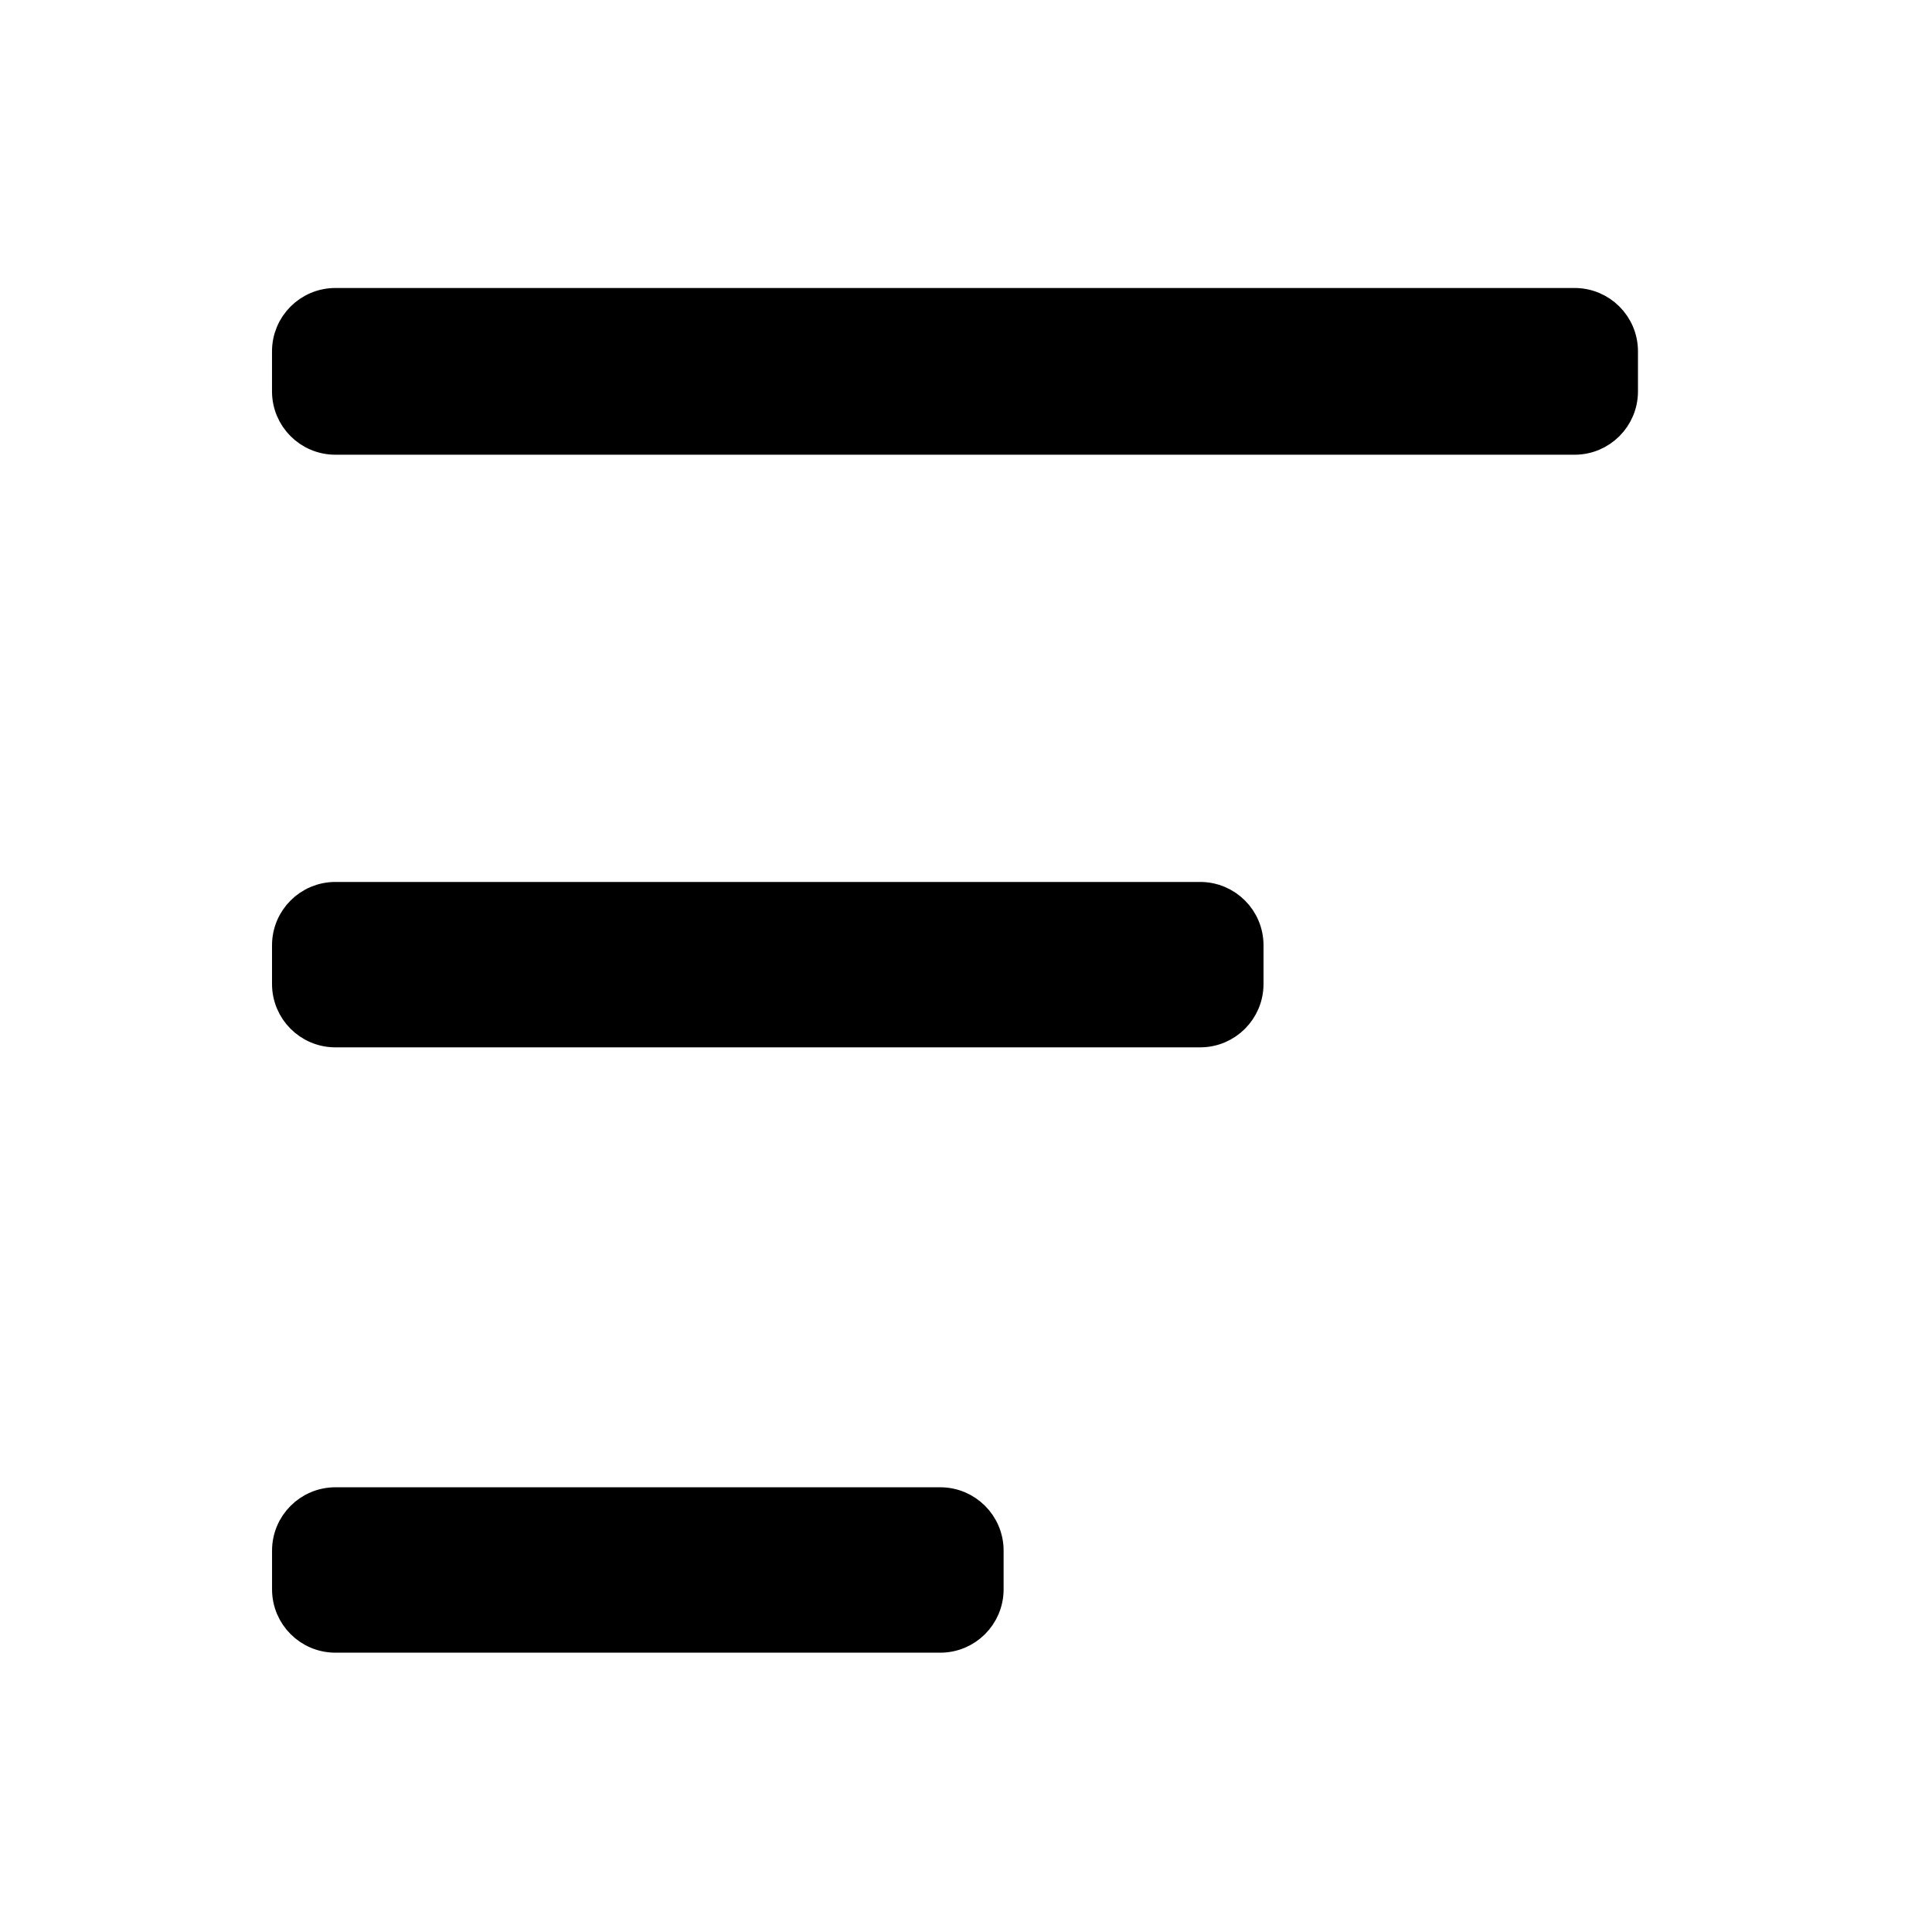
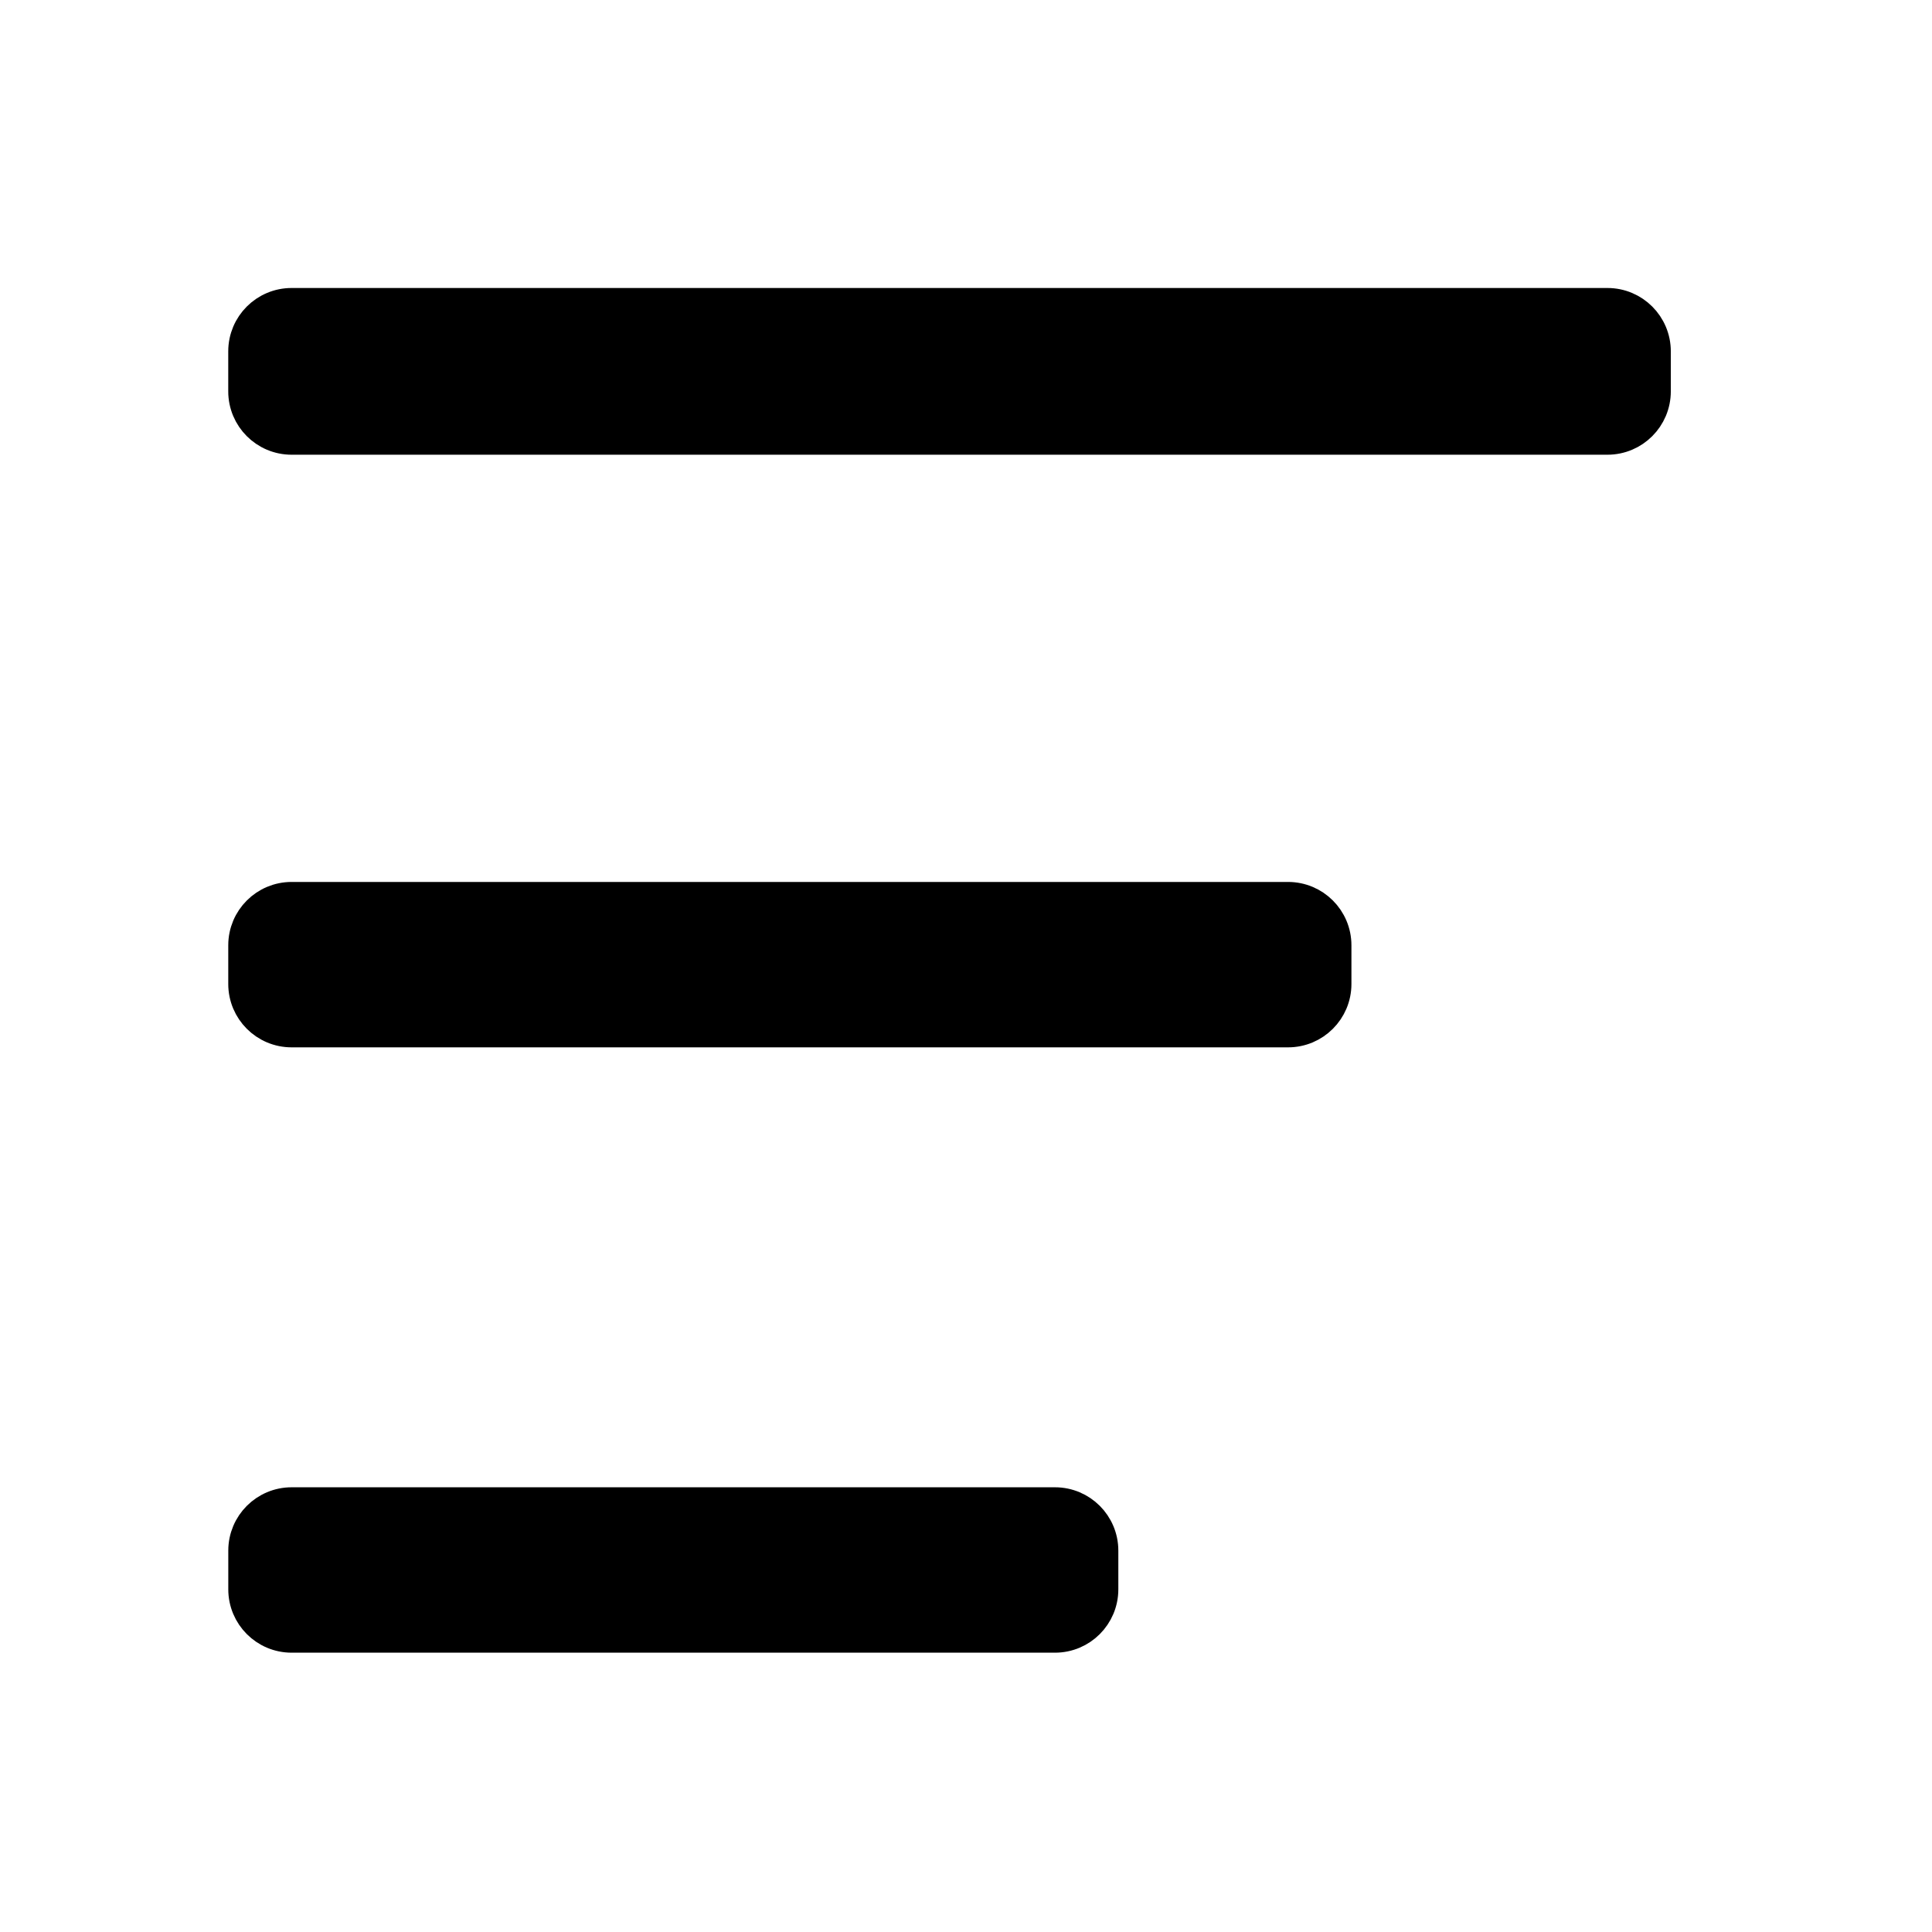
<svg xmlns="http://www.w3.org/2000/svg" version="1.1" id="Capa_1" x="0px" y="0px" viewBox="0 0 800 800" xml:space="preserve" width="800" height="800">
  <defs id="defs2" />
  <g id="g2" transform="matrix(1,0,0,-1,0,59.99975)">
-     <rect style="fill:#000000;fill-rule:evenodd;stroke:#000000;stroke-width:12.488;stroke-linecap:round;stroke-miterlimit:146.2;stroke-dasharray:none;paint-order:stroke fill markers" id="rect1" width="553.129" height="56.547" x="118.877" y="65.498" transform="scale(1,-1)" rx="19.988" ry="19.988" />
-     <rect style="fill:#000000;fill-rule:evenodd;stroke:#000000;stroke-width:12.488;stroke-linecap:round;stroke-miterlimit:146.2;stroke-dasharray:none;paint-order:stroke fill markers" id="rect1-9" width="398.068" height="56" x="118.883" y="311.44" transform="scale(1,-1)" rx="19.988" ry="19.988" />
-     <rect style="fill:#000000;fill-rule:evenodd;stroke:#000000;stroke-width:12.488;stroke-linecap:round;stroke-miterlimit:146.2;stroke-dasharray:none;paint-order:stroke fill markers" id="rect1-9-8" width="290.435" height="56" x="118.894" y="562.097" transform="scale(1,-1)" rx="19.988" ry="19.988" />
+     <rect style="fill:#000000;fill-rule:evenodd;stroke:#000000;stroke-width:12.488;stroke-linecap:round;stroke-miterlimit:146.2;stroke-dasharray:none;paint-order:stroke fill markers" id="rect1" width="584.848" height="56.547" x="100.755" y="65.498" transform="scale(1,-1)" rx="19.988" ry="19.988" />
+     <rect style="fill:#000000;fill-rule:evenodd;stroke:#000000;stroke-width:12.488;stroke-linecap:round;stroke-miterlimit:146.2;stroke-dasharray:none;paint-order:stroke fill markers" id="rect1-9" width="452.593" height="56" x="100.761" y="311.44" transform="scale(1,-1)" rx="19.988" ry="19.988" />
+     <rect style="fill:#000000;fill-rule:evenodd;stroke:#000000;stroke-width:12.488;stroke-linecap:round;stroke-miterlimit:146.2;stroke-dasharray:none;paint-order:stroke fill markers" id="rect1-9-8" width="356.06" height="56" x="100.772" y="562.097" transform="scale(1,-1)" rx="19.988" ry="19.988" />
  </g>
</svg>
